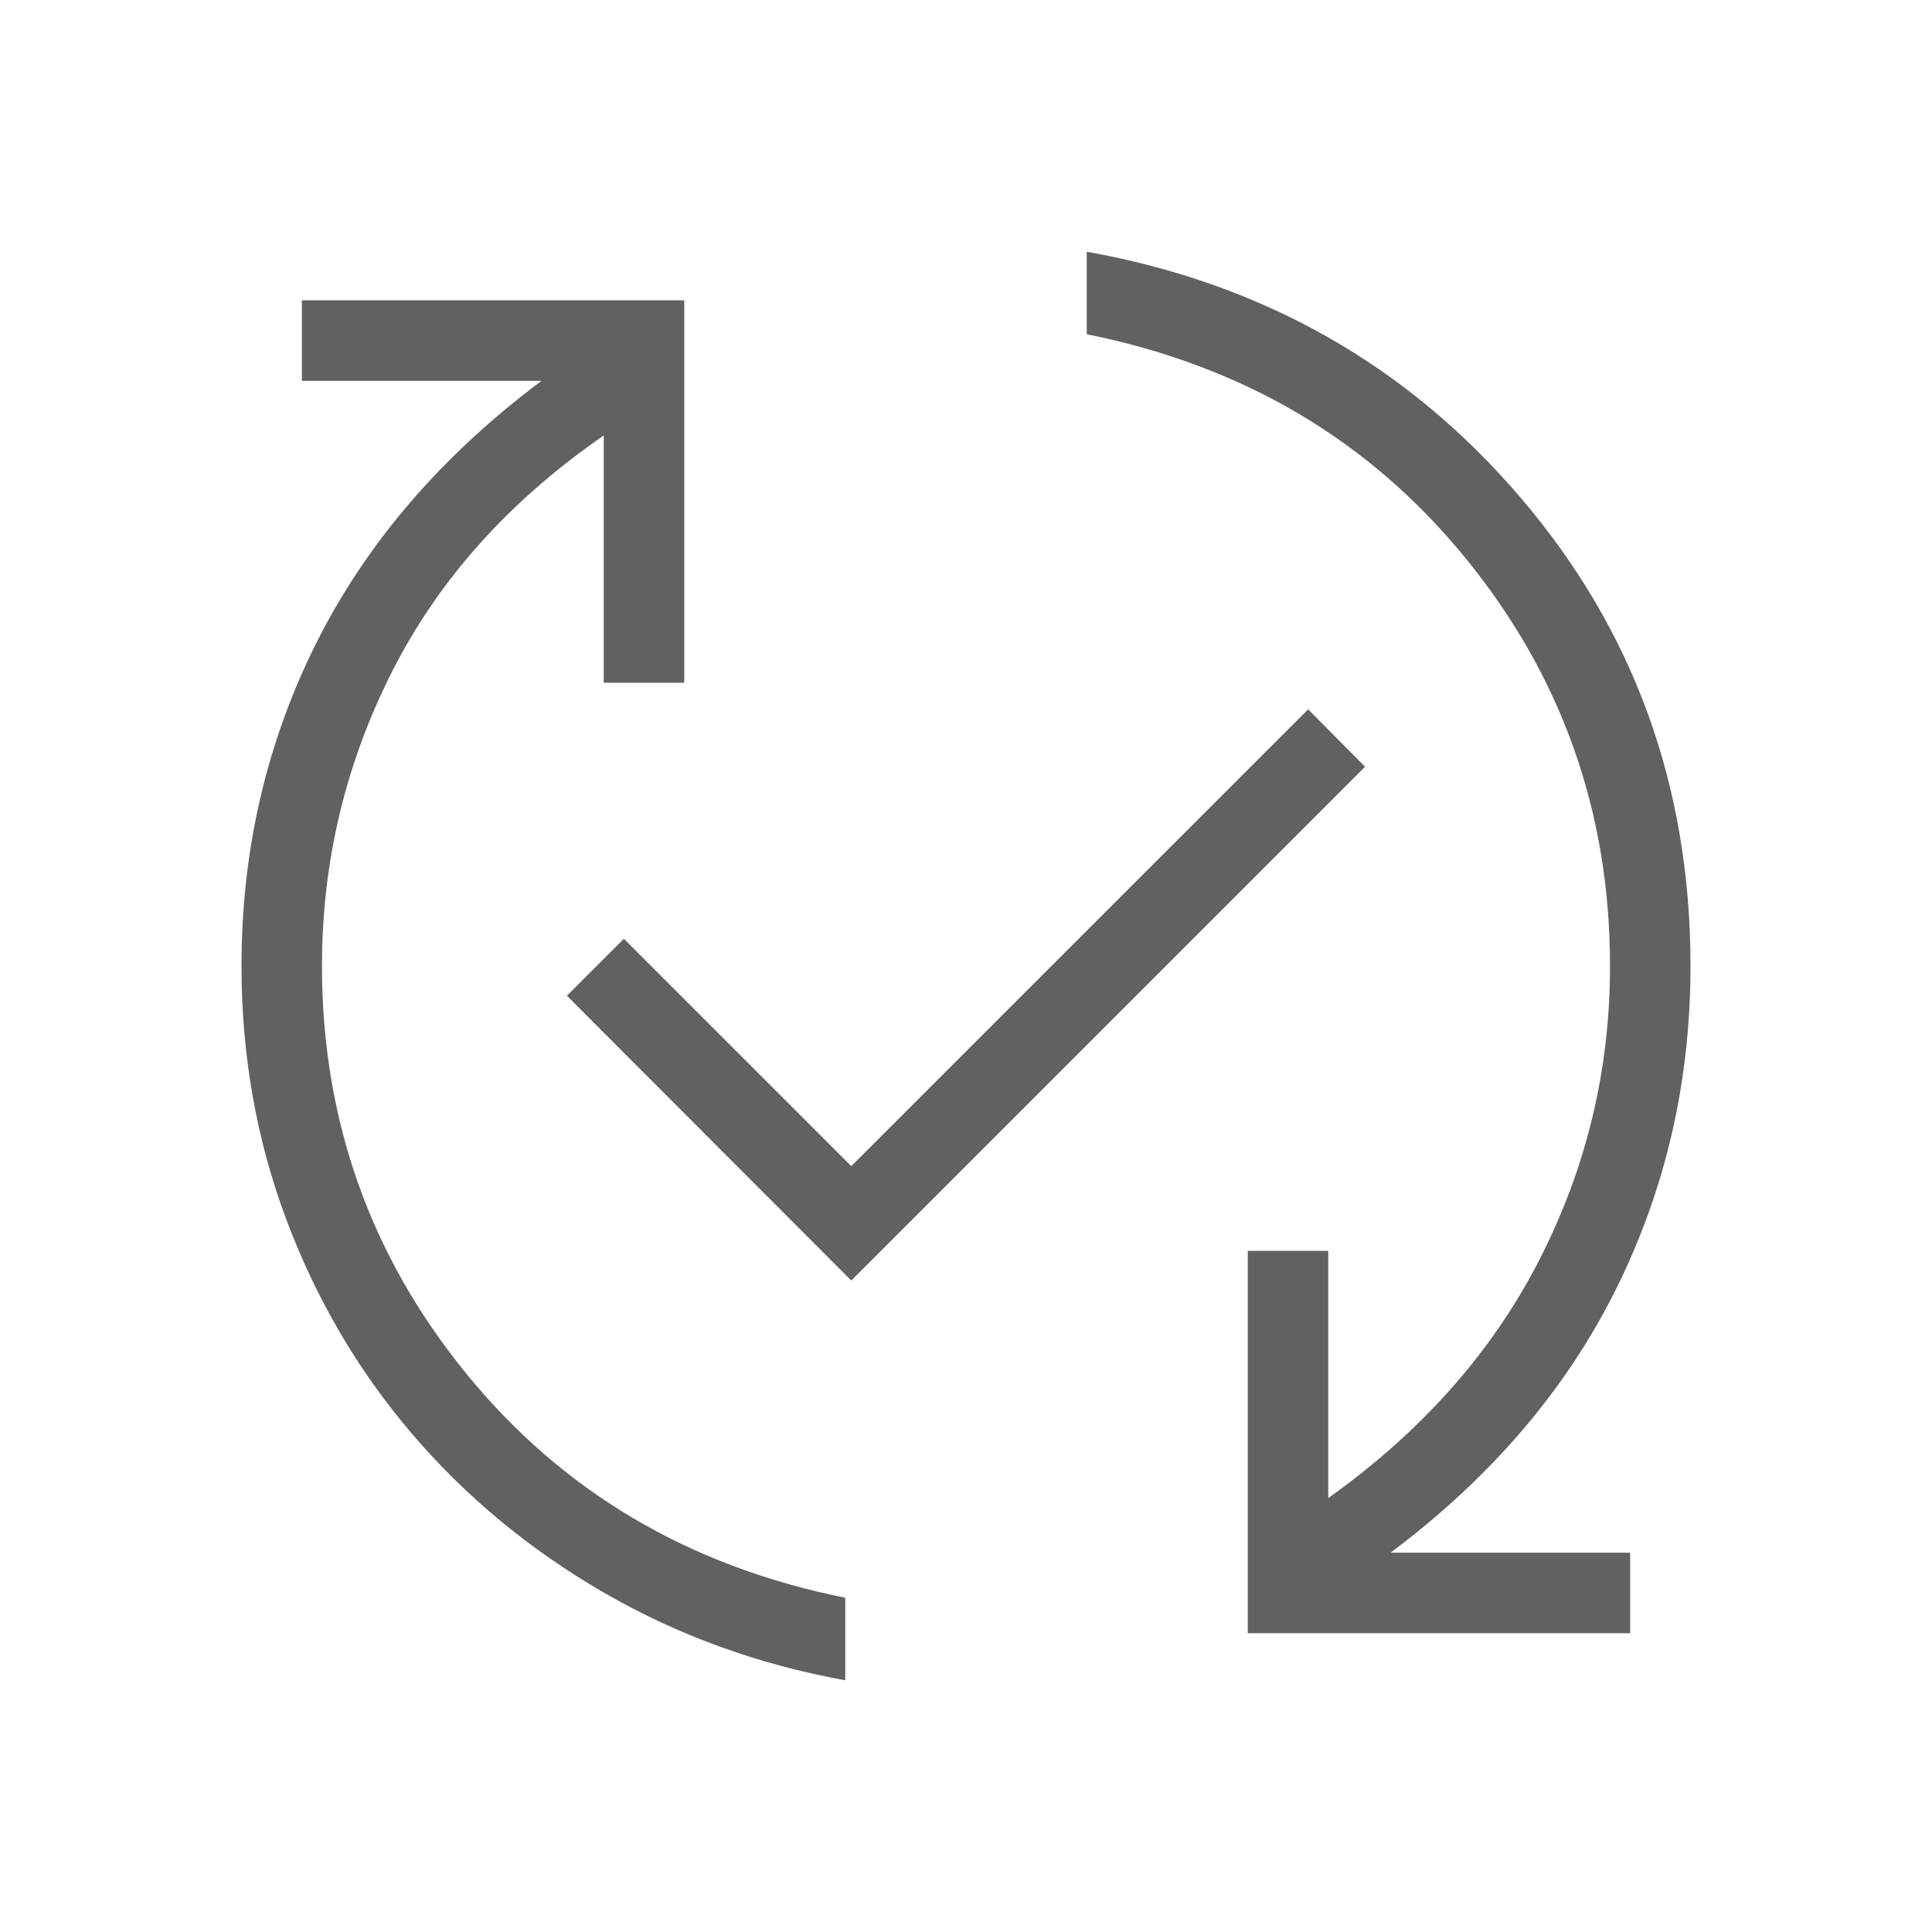
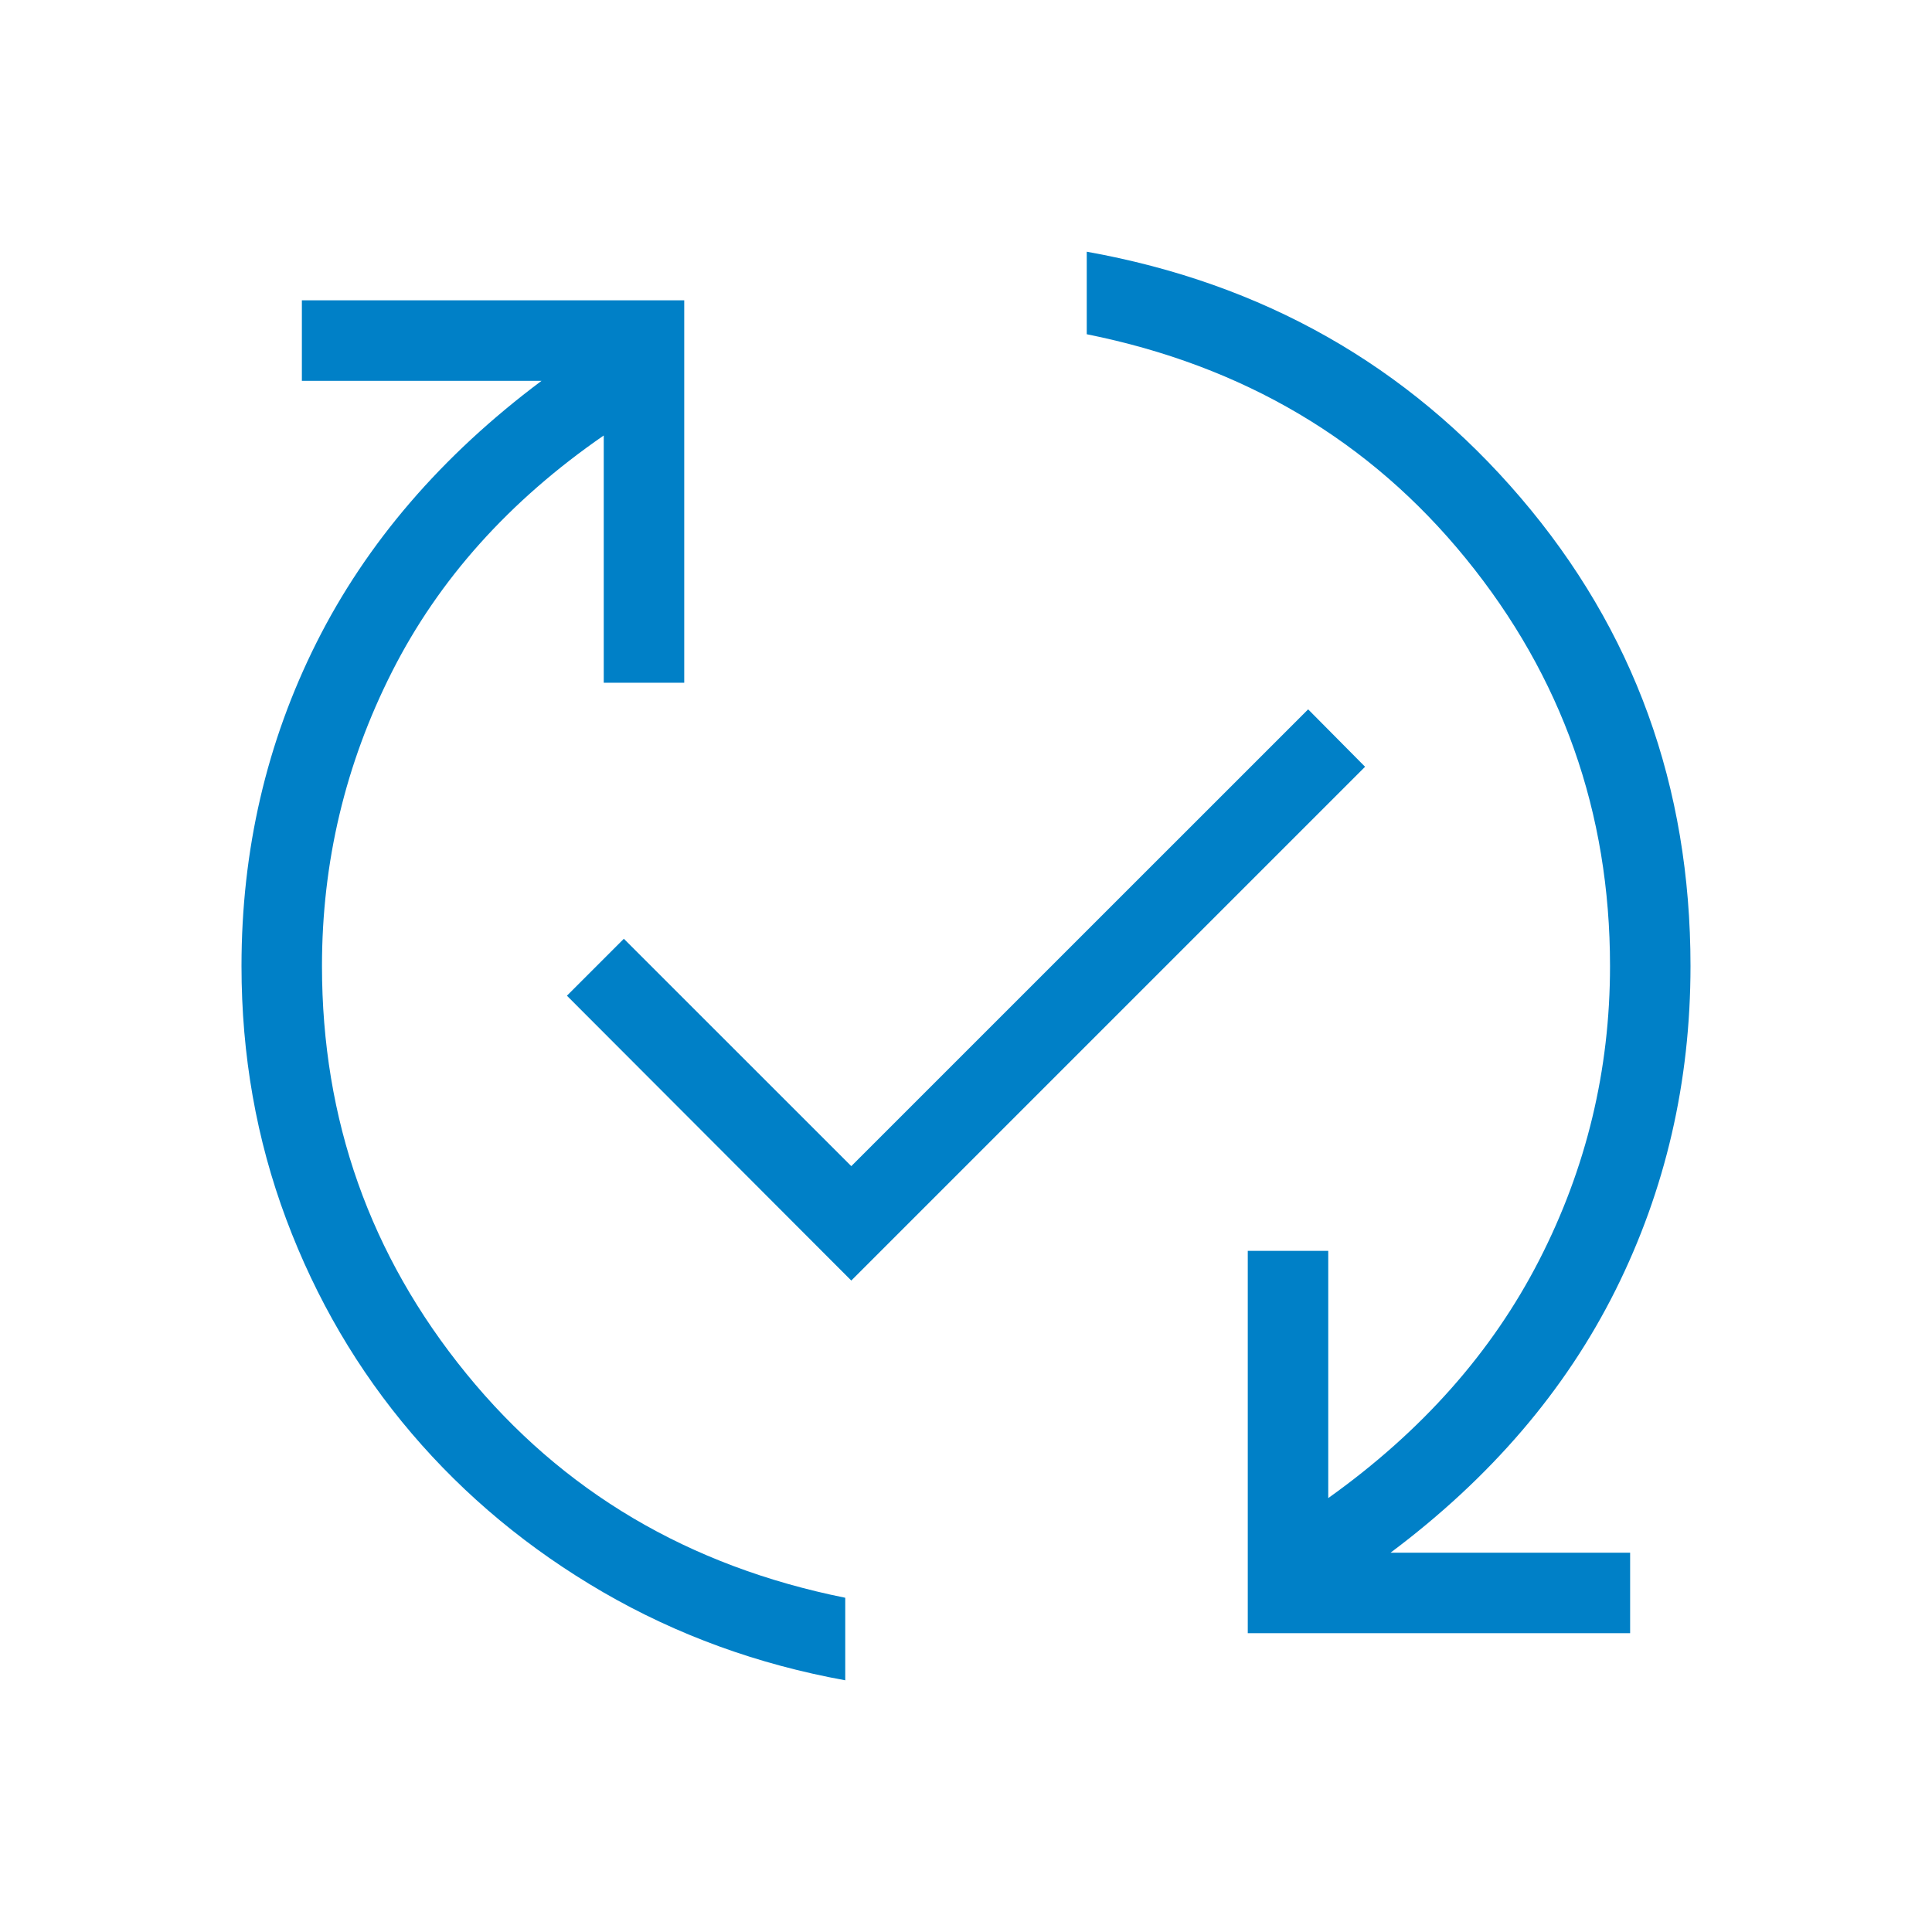
<svg xmlns="http://www.w3.org/2000/svg" width="32" height="32" viewBox="0 0 32 32" fill="none">
  <mask id="mask0_137_1685" style="mask-type:alpha" maskUnits="userSpaceOnUse" x="0" y="0" width="32" height="32">
    <rect width="32" height="32" fill="#D9D9D9" />
  </mask>
  <g mask="url(#mask0_137_1685)">
-     <path d="M14 27.831C12.55 27.568 11.213 27.081 9.988 26.371C8.764 25.66 7.706 24.783 6.817 23.74C5.927 22.696 5.235 21.515 4.741 20.195C4.247 18.875 4 17.477 4 16C4 14.081 4.414 12.295 5.242 10.644C6.071 8.992 7.313 7.547 8.969 6.308H5V4.974H11.333V11.308H10V7.213C8.436 8.293 7.267 9.597 6.494 11.124C5.72 12.652 5.333 14.277 5.333 16C5.333 18.545 6.129 20.795 7.722 22.75C9.314 24.705 11.407 25.943 14 26.464V27.831ZM14.1 21.21L9.39 16.492L10.333 15.549L14.1 19.315L21.667 11.749L22.61 12.7L14.1 21.21ZM20.667 27.051V20.718H22V24.813C23.547 23.71 24.712 22.397 25.494 20.872C26.276 19.347 26.667 17.723 26.667 16C26.667 13.455 25.871 11.205 24.278 9.25C22.686 7.295 20.593 6.057 18 5.536V4.169C20.916 4.691 23.312 6.049 25.187 8.244C27.062 10.439 28 13.024 28 16C28 17.92 27.586 19.709 26.758 21.369C25.929 23.029 24.687 24.479 23.031 25.718H27V27.051H20.667Z" fill="#616161" />
+     <path d="M14 27.831C12.55 27.568 11.213 27.081 9.988 26.371C8.764 25.66 7.706 24.783 6.817 23.74C5.927 22.696 5.235 21.515 4.741 20.195C4.247 18.875 4 17.477 4 16C4 14.081 4.414 12.295 5.242 10.644C6.071 8.992 7.313 7.547 8.969 6.308H5V4.974H11.333V11.308H10V7.213C8.436 8.293 7.267 9.597 6.494 11.124C5.72 12.652 5.333 14.277 5.333 16C5.333 18.545 6.129 20.795 7.722 22.75C9.314 24.705 11.407 25.943 14 26.464V27.831ZM14.1 21.21L9.39 16.492L10.333 15.549L14.1 19.315L21.667 11.749L22.61 12.7L14.1 21.21ZM20.667 27.051V20.718H22V24.813C23.547 23.71 24.712 22.397 25.494 20.872C26.276 19.347 26.667 17.723 26.667 16C26.667 13.455 25.871 11.205 24.278 9.25C22.686 7.295 20.593 6.057 18 5.536V4.169C20.916 4.691 23.312 6.049 25.187 8.244C27.062 10.439 28 13.024 28 16C28 17.92 27.586 19.709 26.758 21.369C25.929 23.029 24.687 24.479 23.031 25.718H27V27.051H20.667Z" fill="#0080C7" />
  </g>
</svg>
